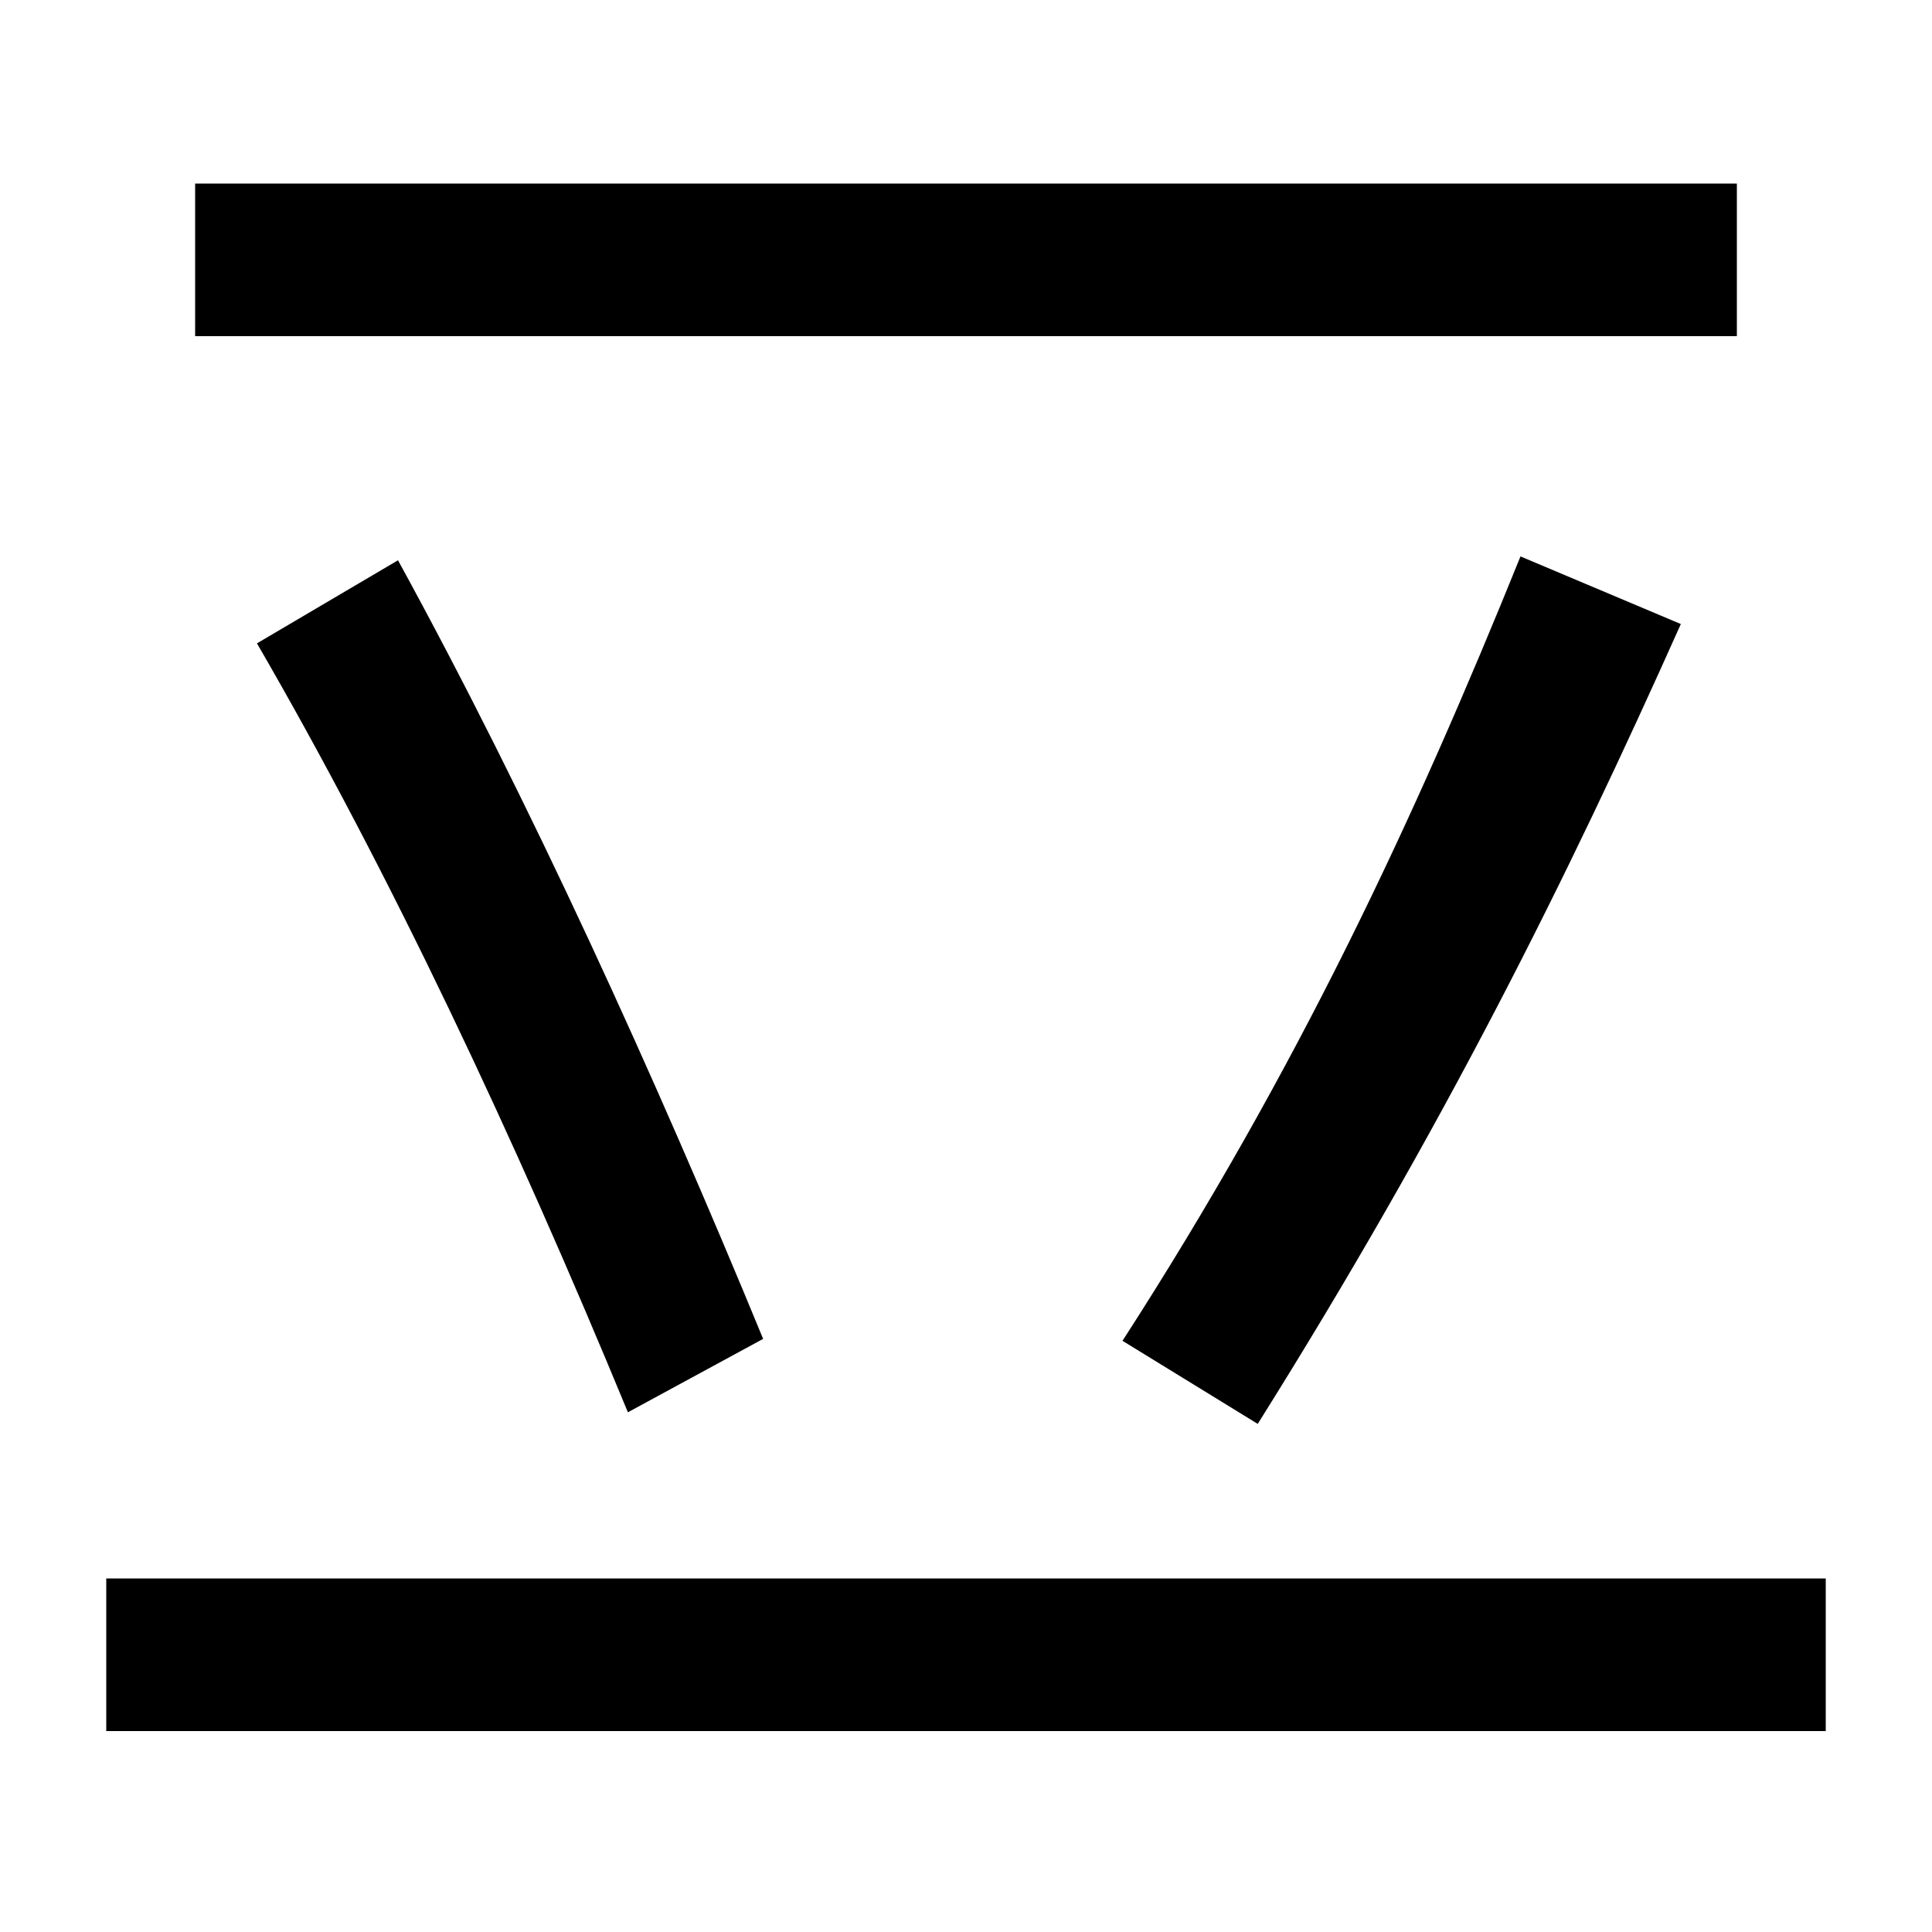
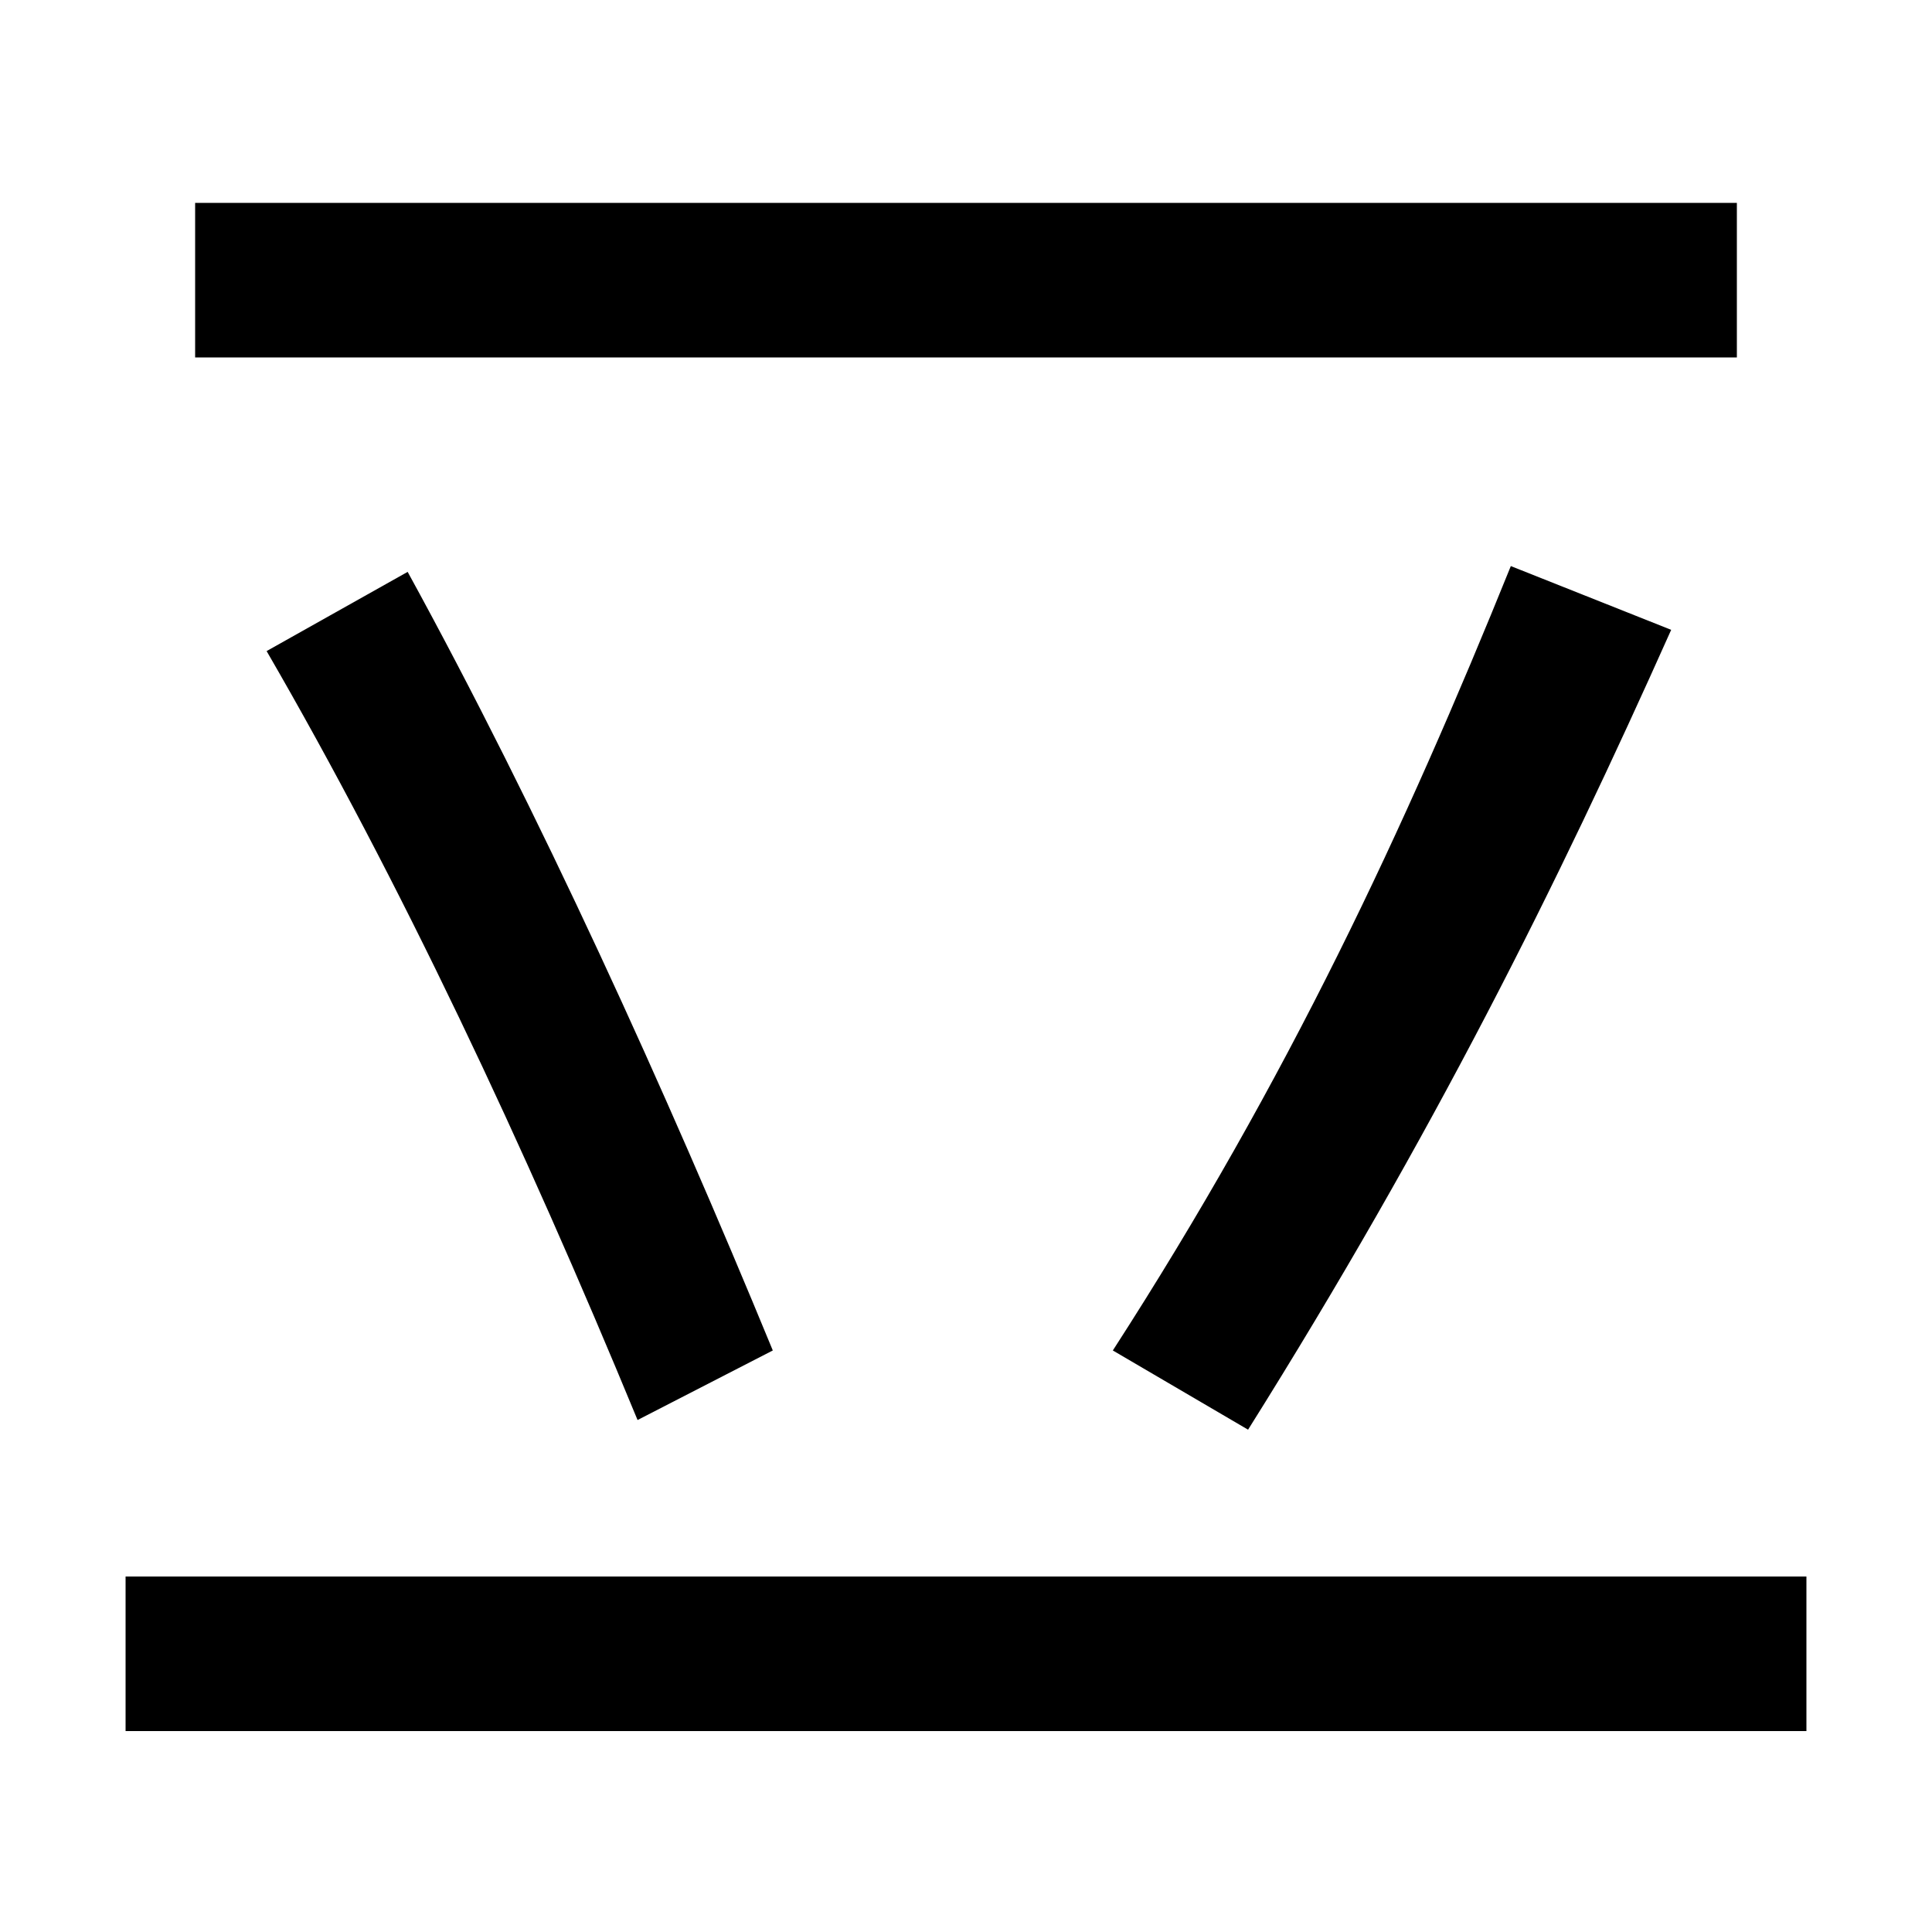
<svg xmlns="http://www.w3.org/2000/svg" width="1000" height="1000">
-   <path d="M581 186 651 143C747 296 811 425 870 557L787 592C732 456 672 327 581 186ZM55 -16H945V63H55ZM325 149 395 187C339 323 274 466 206 590L133 547C202 428 266 292 325 149ZM101 706H899V785H101Z" transform="translate(0, 880) scale(1,-1)" />
+   <path d="M576 181 646 140C742 293 806 422 865 554L782 587C727 451 667 322 576 181ZM65 -16H935V64H65ZM330 145 400 181C344 317 279 460 211 584L138 543C207 424 271 288 330 145ZM101 695H899V775H101Z" transform="translate(0, 880) scale(1,-1)" />
</svg>
